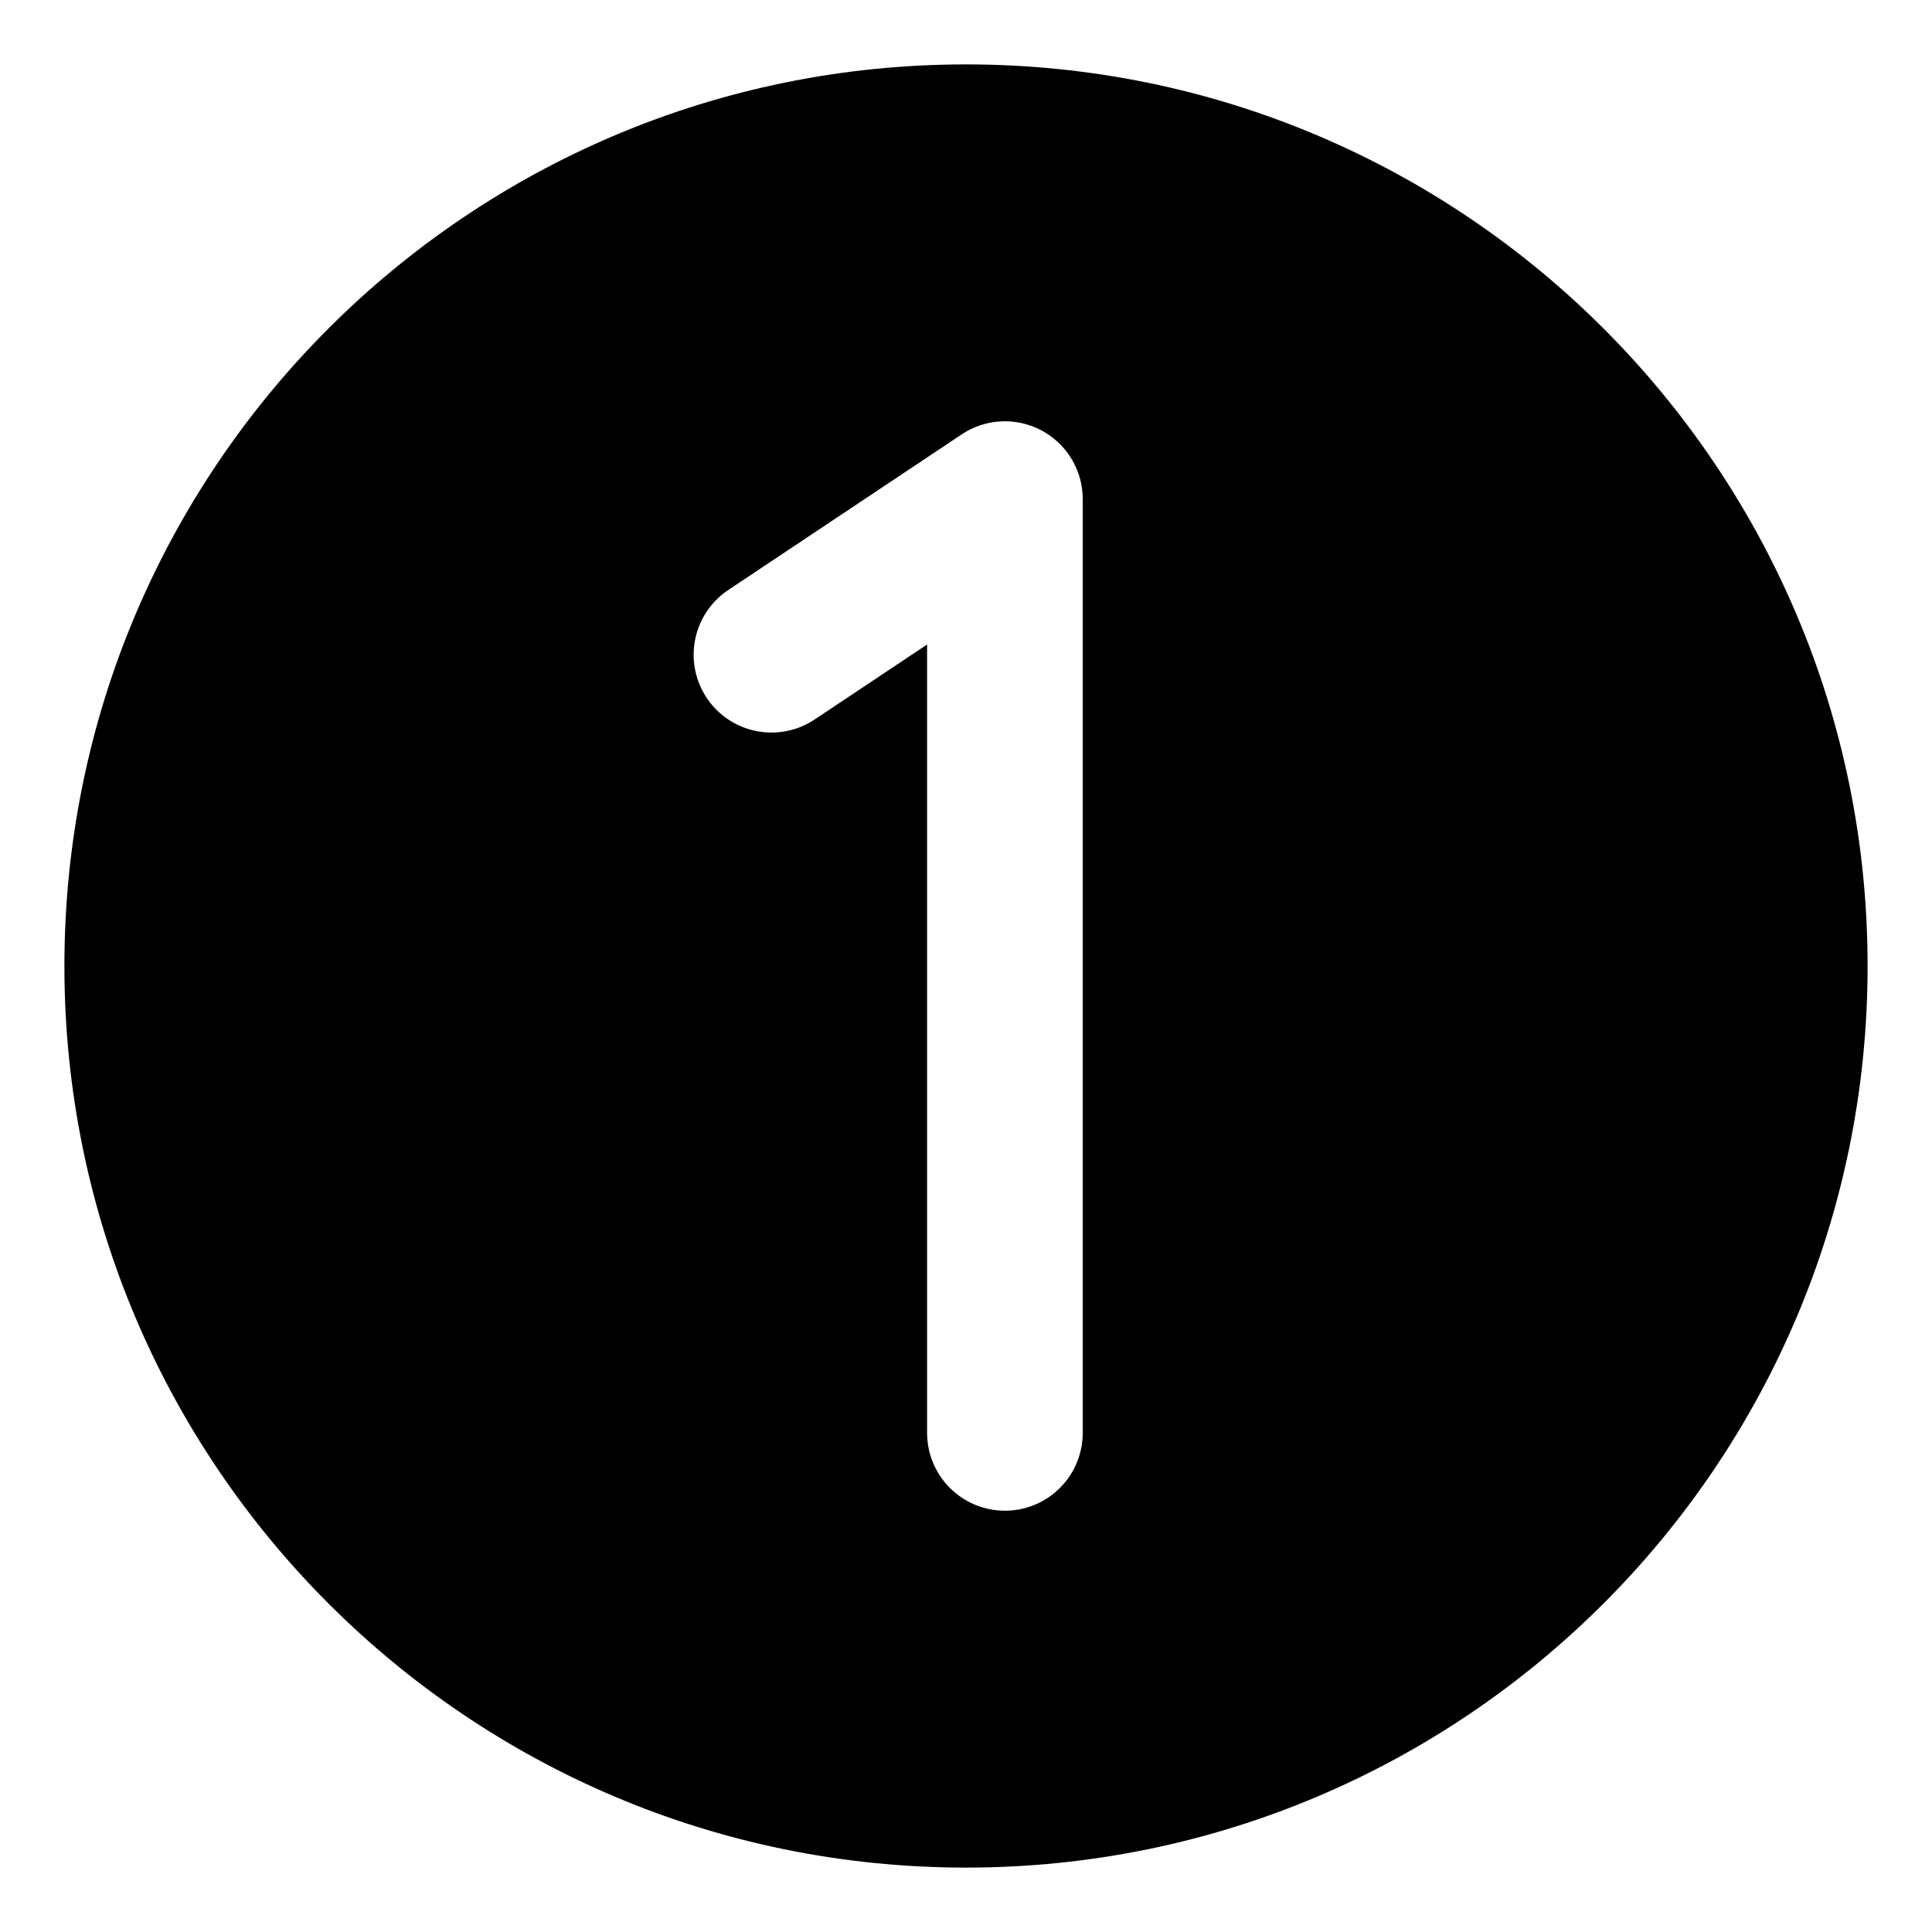
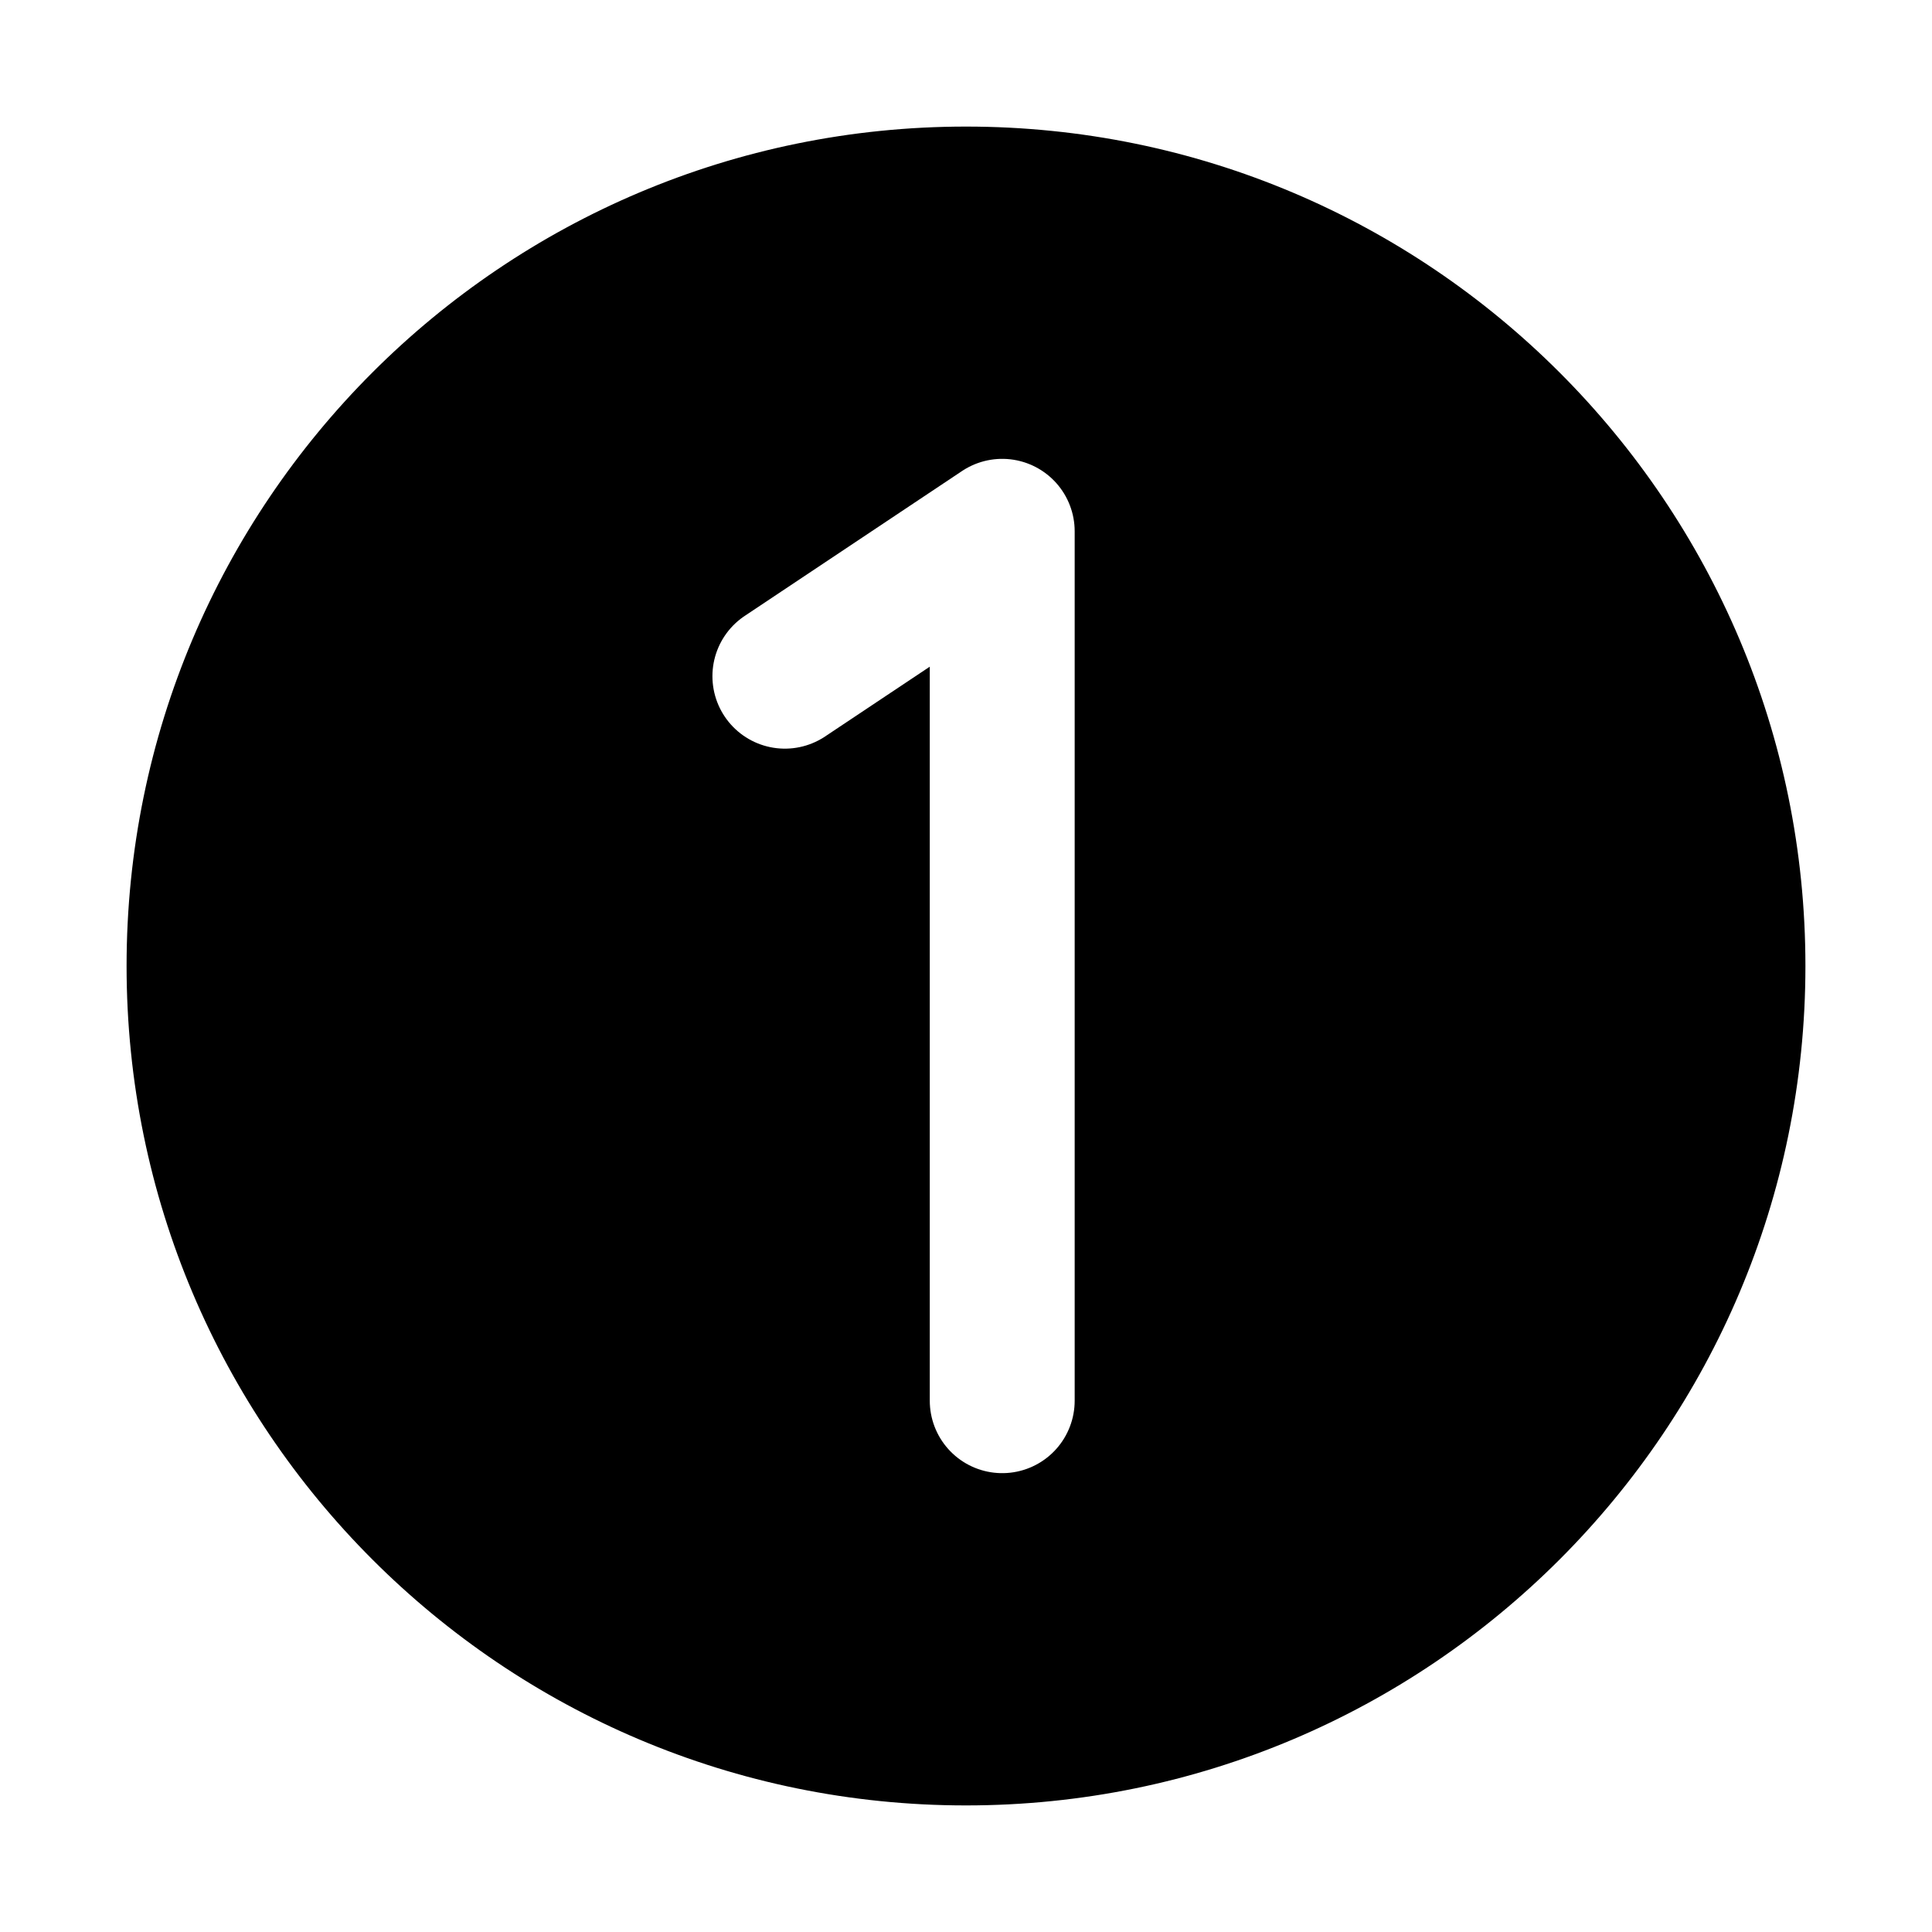
- <svg xmlns="http://www.w3.org/2000/svg" viewBox="0 0 60 60">
-   <g style="color:white" transform="matrix(0.302083, 0, 0, 0.302083, -8.666656, -8.666656)">
+ <svg xmlns="http://www.w3.org/2000/svg" viewBox="0 0 10 10">
+   <g style="color:white" transform="matrix(0.046875, 0, 0, 0.046875, -1, -1)">
    <circle cx="128" cy="128" r="96" opacity="1" />
    <circle cx="128" cy="128" r="96" fill="none" stroke="currentColor" stroke-linecap="round" stroke-linejoin="round" style="stroke-width: 6.621px;" />
    <polyline points="132 176 132 80 108 96" fill="none" stroke="currentColor" stroke-linecap="round" stroke-linejoin="round" stroke-width="16" />
  </g>
</svg>
